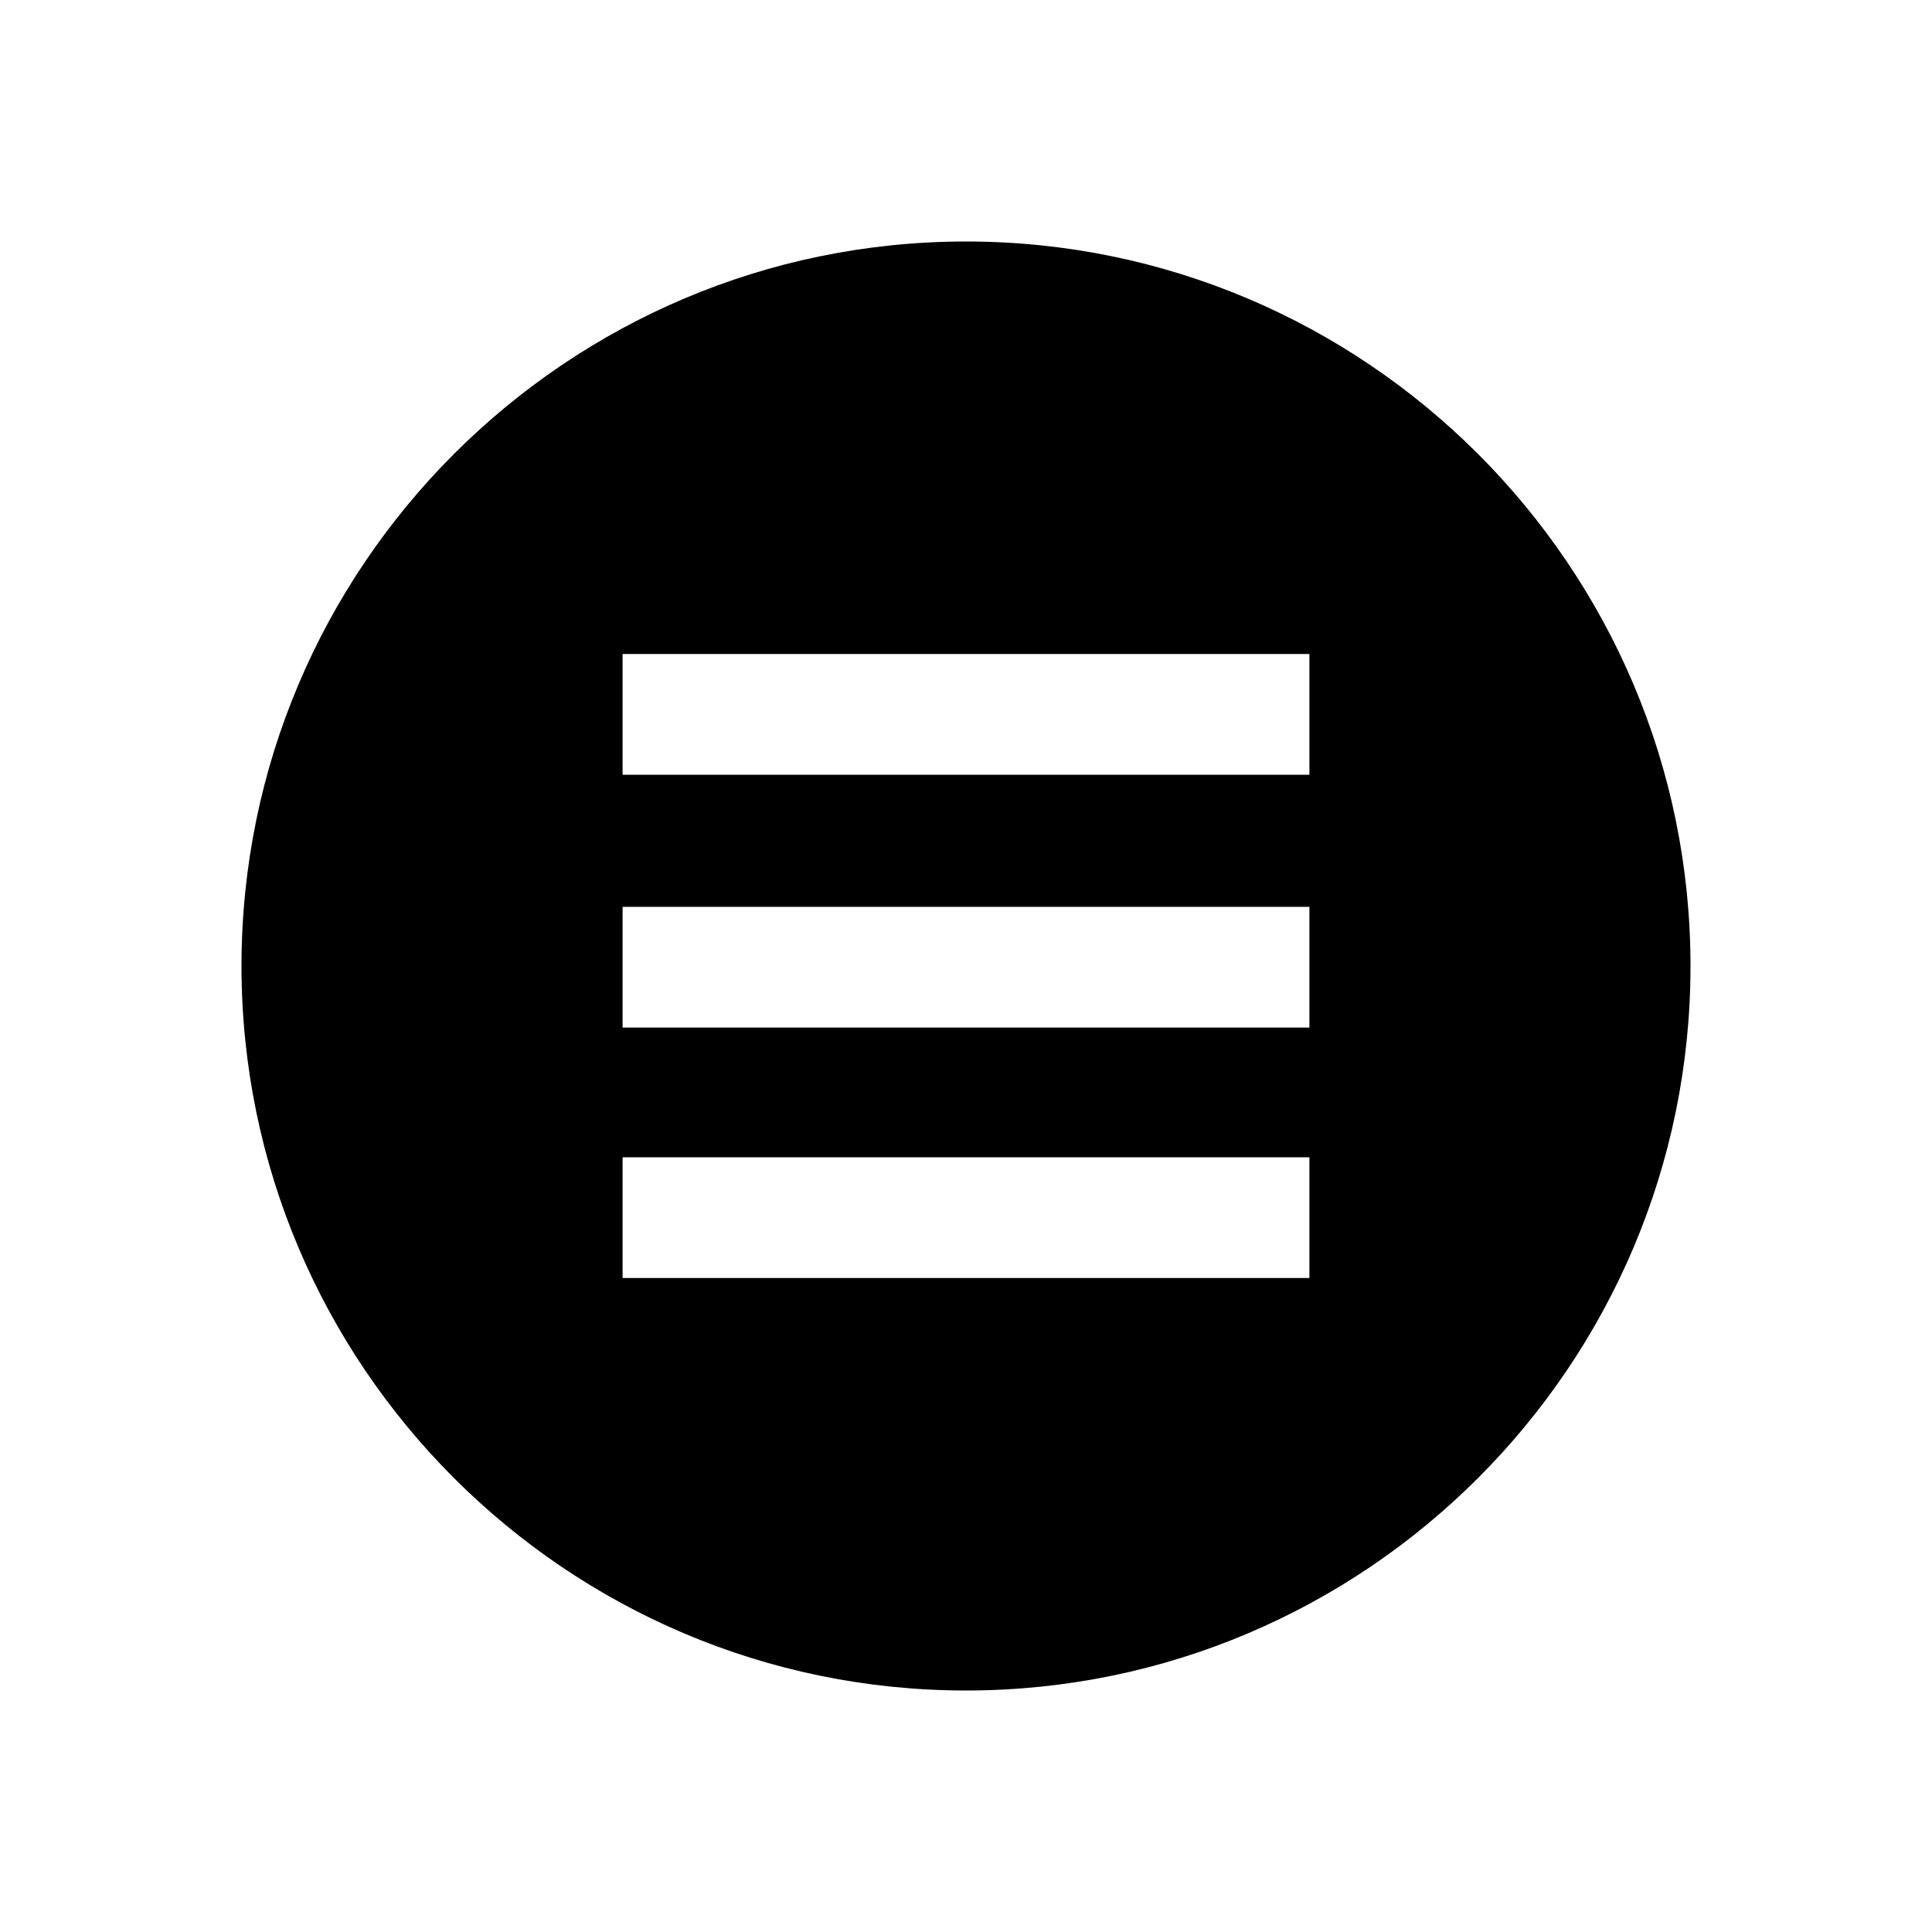
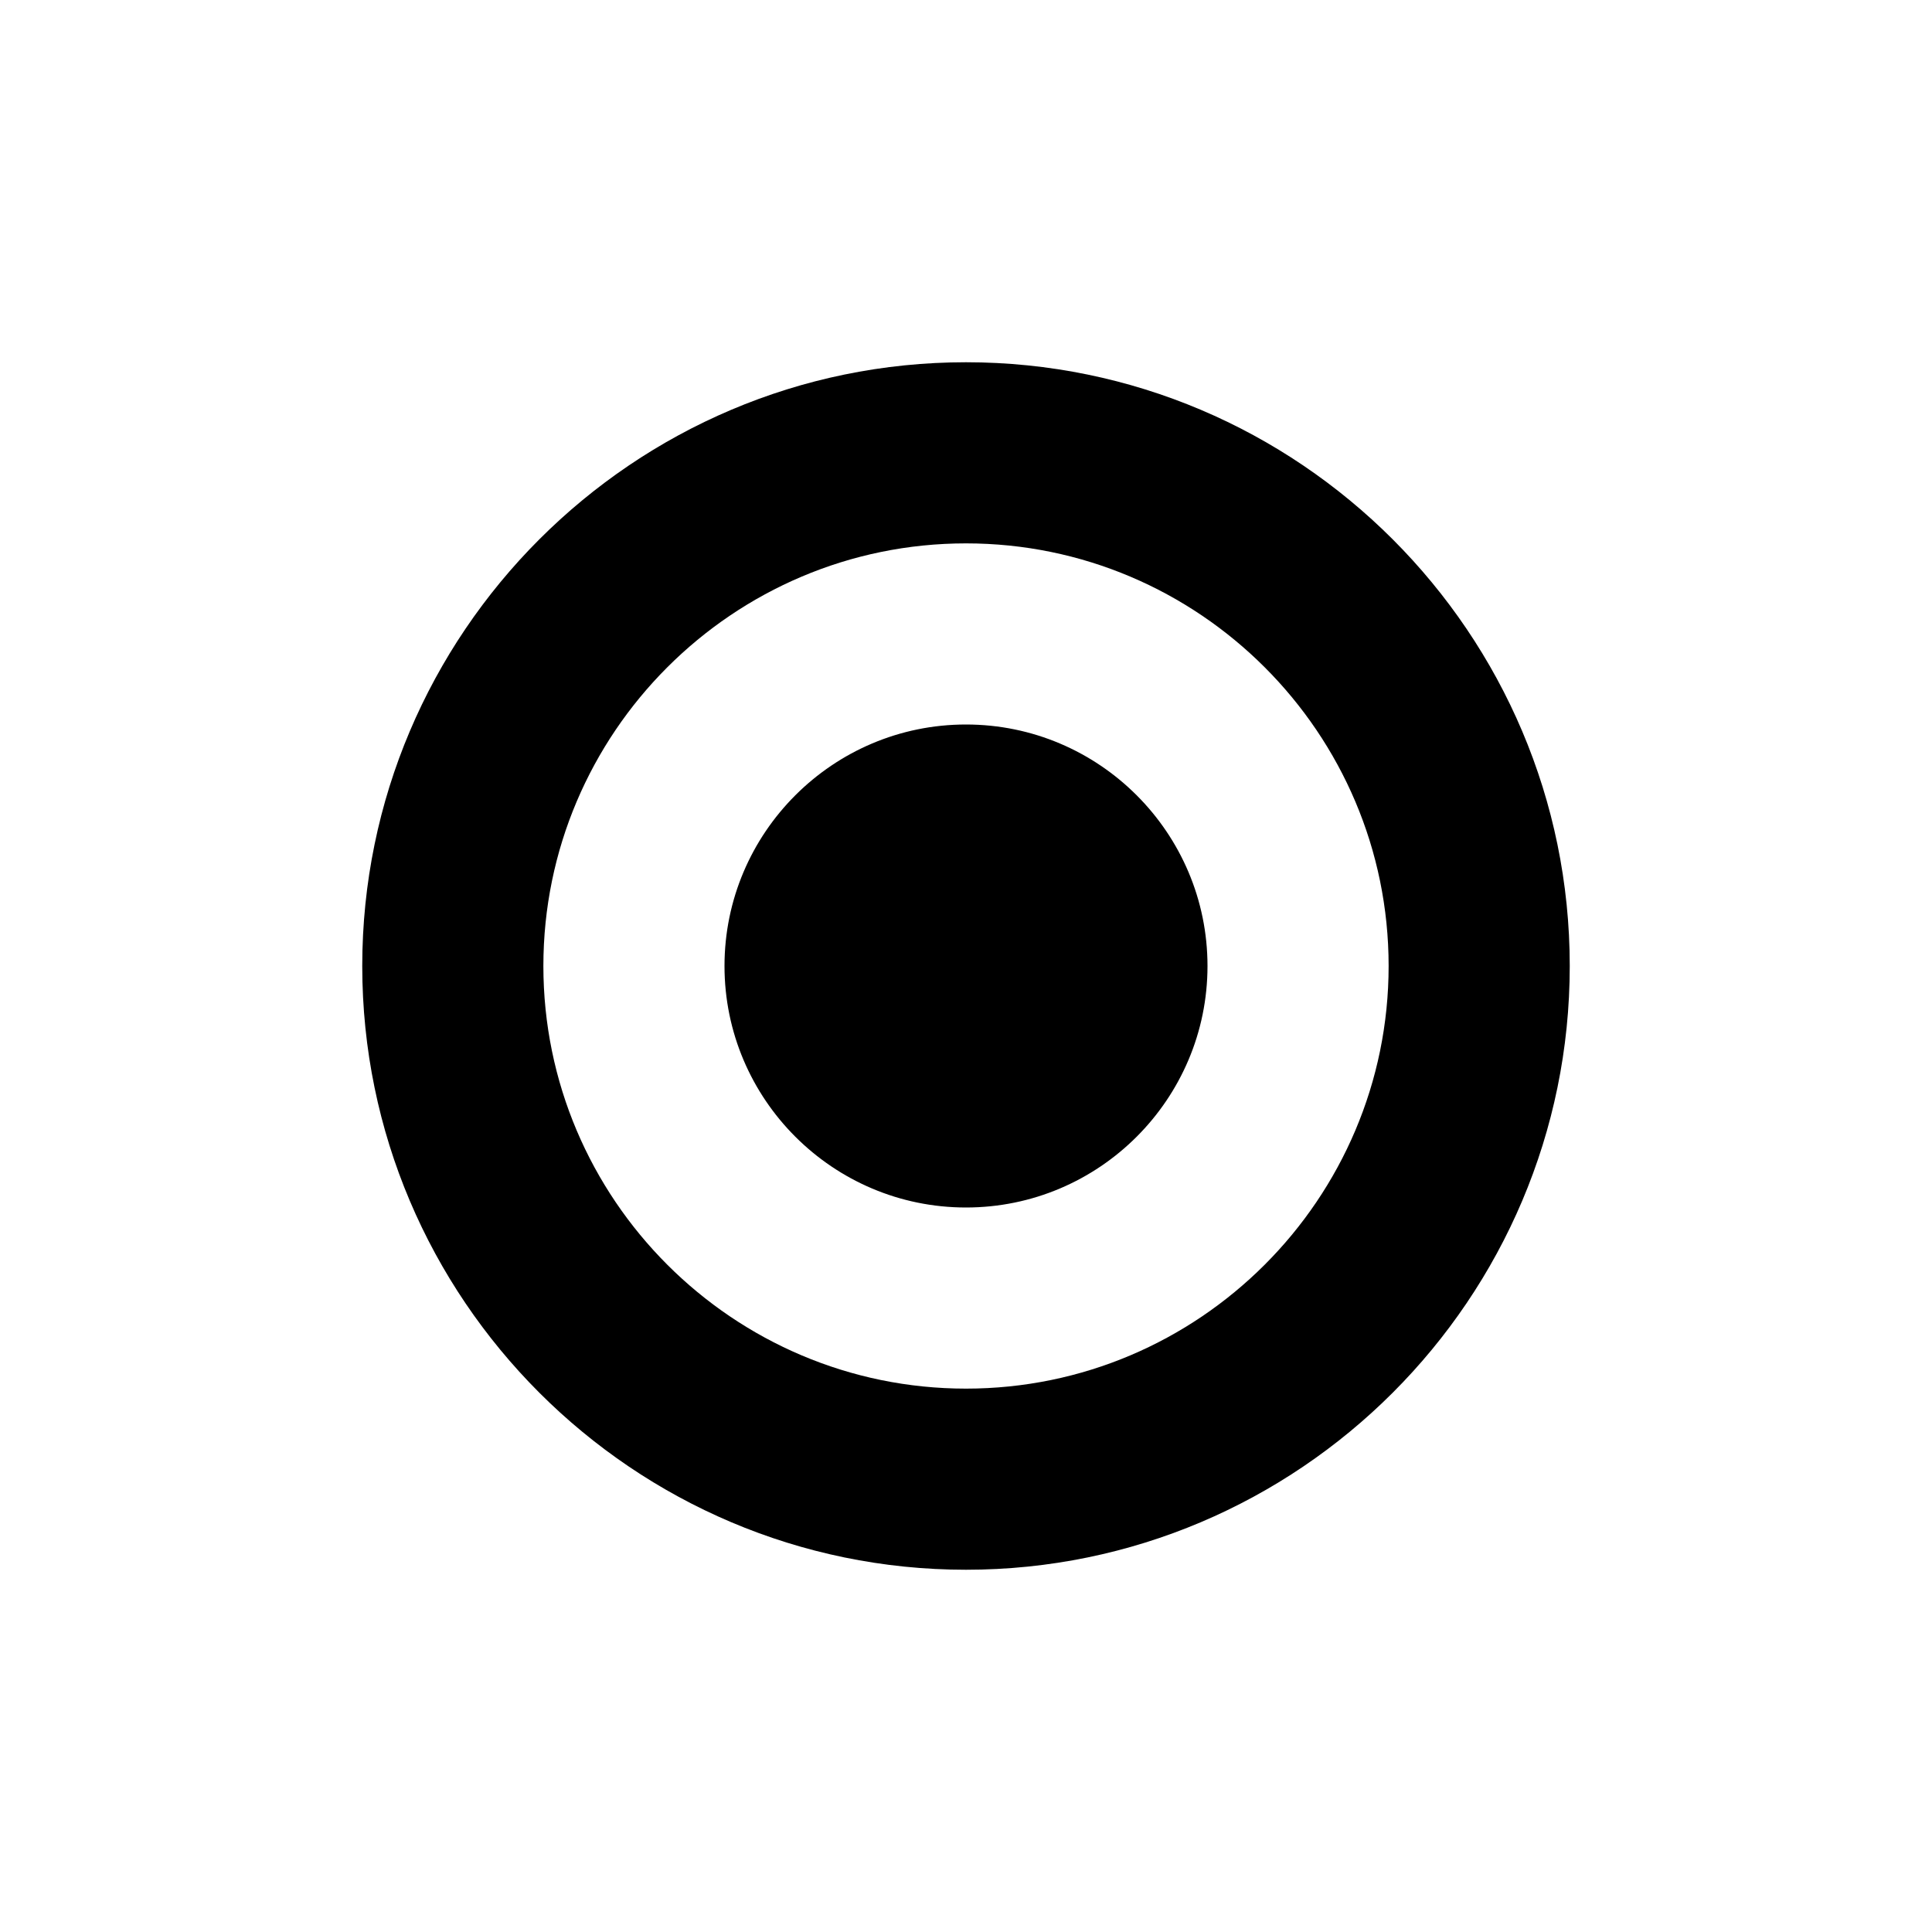
<svg xmlns="http://www.w3.org/2000/svg" width="16" height="16" viewBox="0 0 16 16" version="1.1" id="svg1">
  <defs id="defs1" />
-   <g id="path1">
-     <path id="path4" style="color:#000000;fill:#000000;-inkscape-stroke:none" d="M 8 2 C 4.692 2 2 4.692 2 8 C 2 11.308 4.692 14 8 14 C 11.308 14 14 11.308 14 8 C 14 4.692 11.308 2 8 2 z M 5.156 5.416 L 10.844 5.416 L 10.844 6.416 L 5.156 6.416 L 5.156 5.416 z M 5.156 7.51 L 10.844 7.51 L 10.844 8.51 L 5.156 8.51 L 5.156 7.51 z M 5.156 9.584 L 10.844 9.584 L 10.844 10.584 L 5.156 10.584 L 5.156 9.584 z " />
-   </g>
+   <path id="path1" style="color:#000000;fill:#000000;stroke-width:0.833;-inkscape-stroke:none" d="M 8 3 C 5.244 3 3 5.244 3 8 C 3 10.757 5.244 13 8 13 C 10.757 13 13 10.757 13 8 C 13 5.244 10.757 3 8 3 z M 8 4.5 C 9.93 4.5 11.5 6.07 11.5 8 C 11.5 9.93 9.93 11.5 8 11.5 C 6.07 11.5 4.5 9.93 4.5 8 C 4.5 6.07 6.07 4.5 8 4.5 z M 8 6 C 6.897 6 6 6.897 6 8 C 6 9.103 6.897 10 8 10 C 9.103 10 10 9.103 10 8 C 10 6.897 9.103 6 8 6 z " />
</svg>
